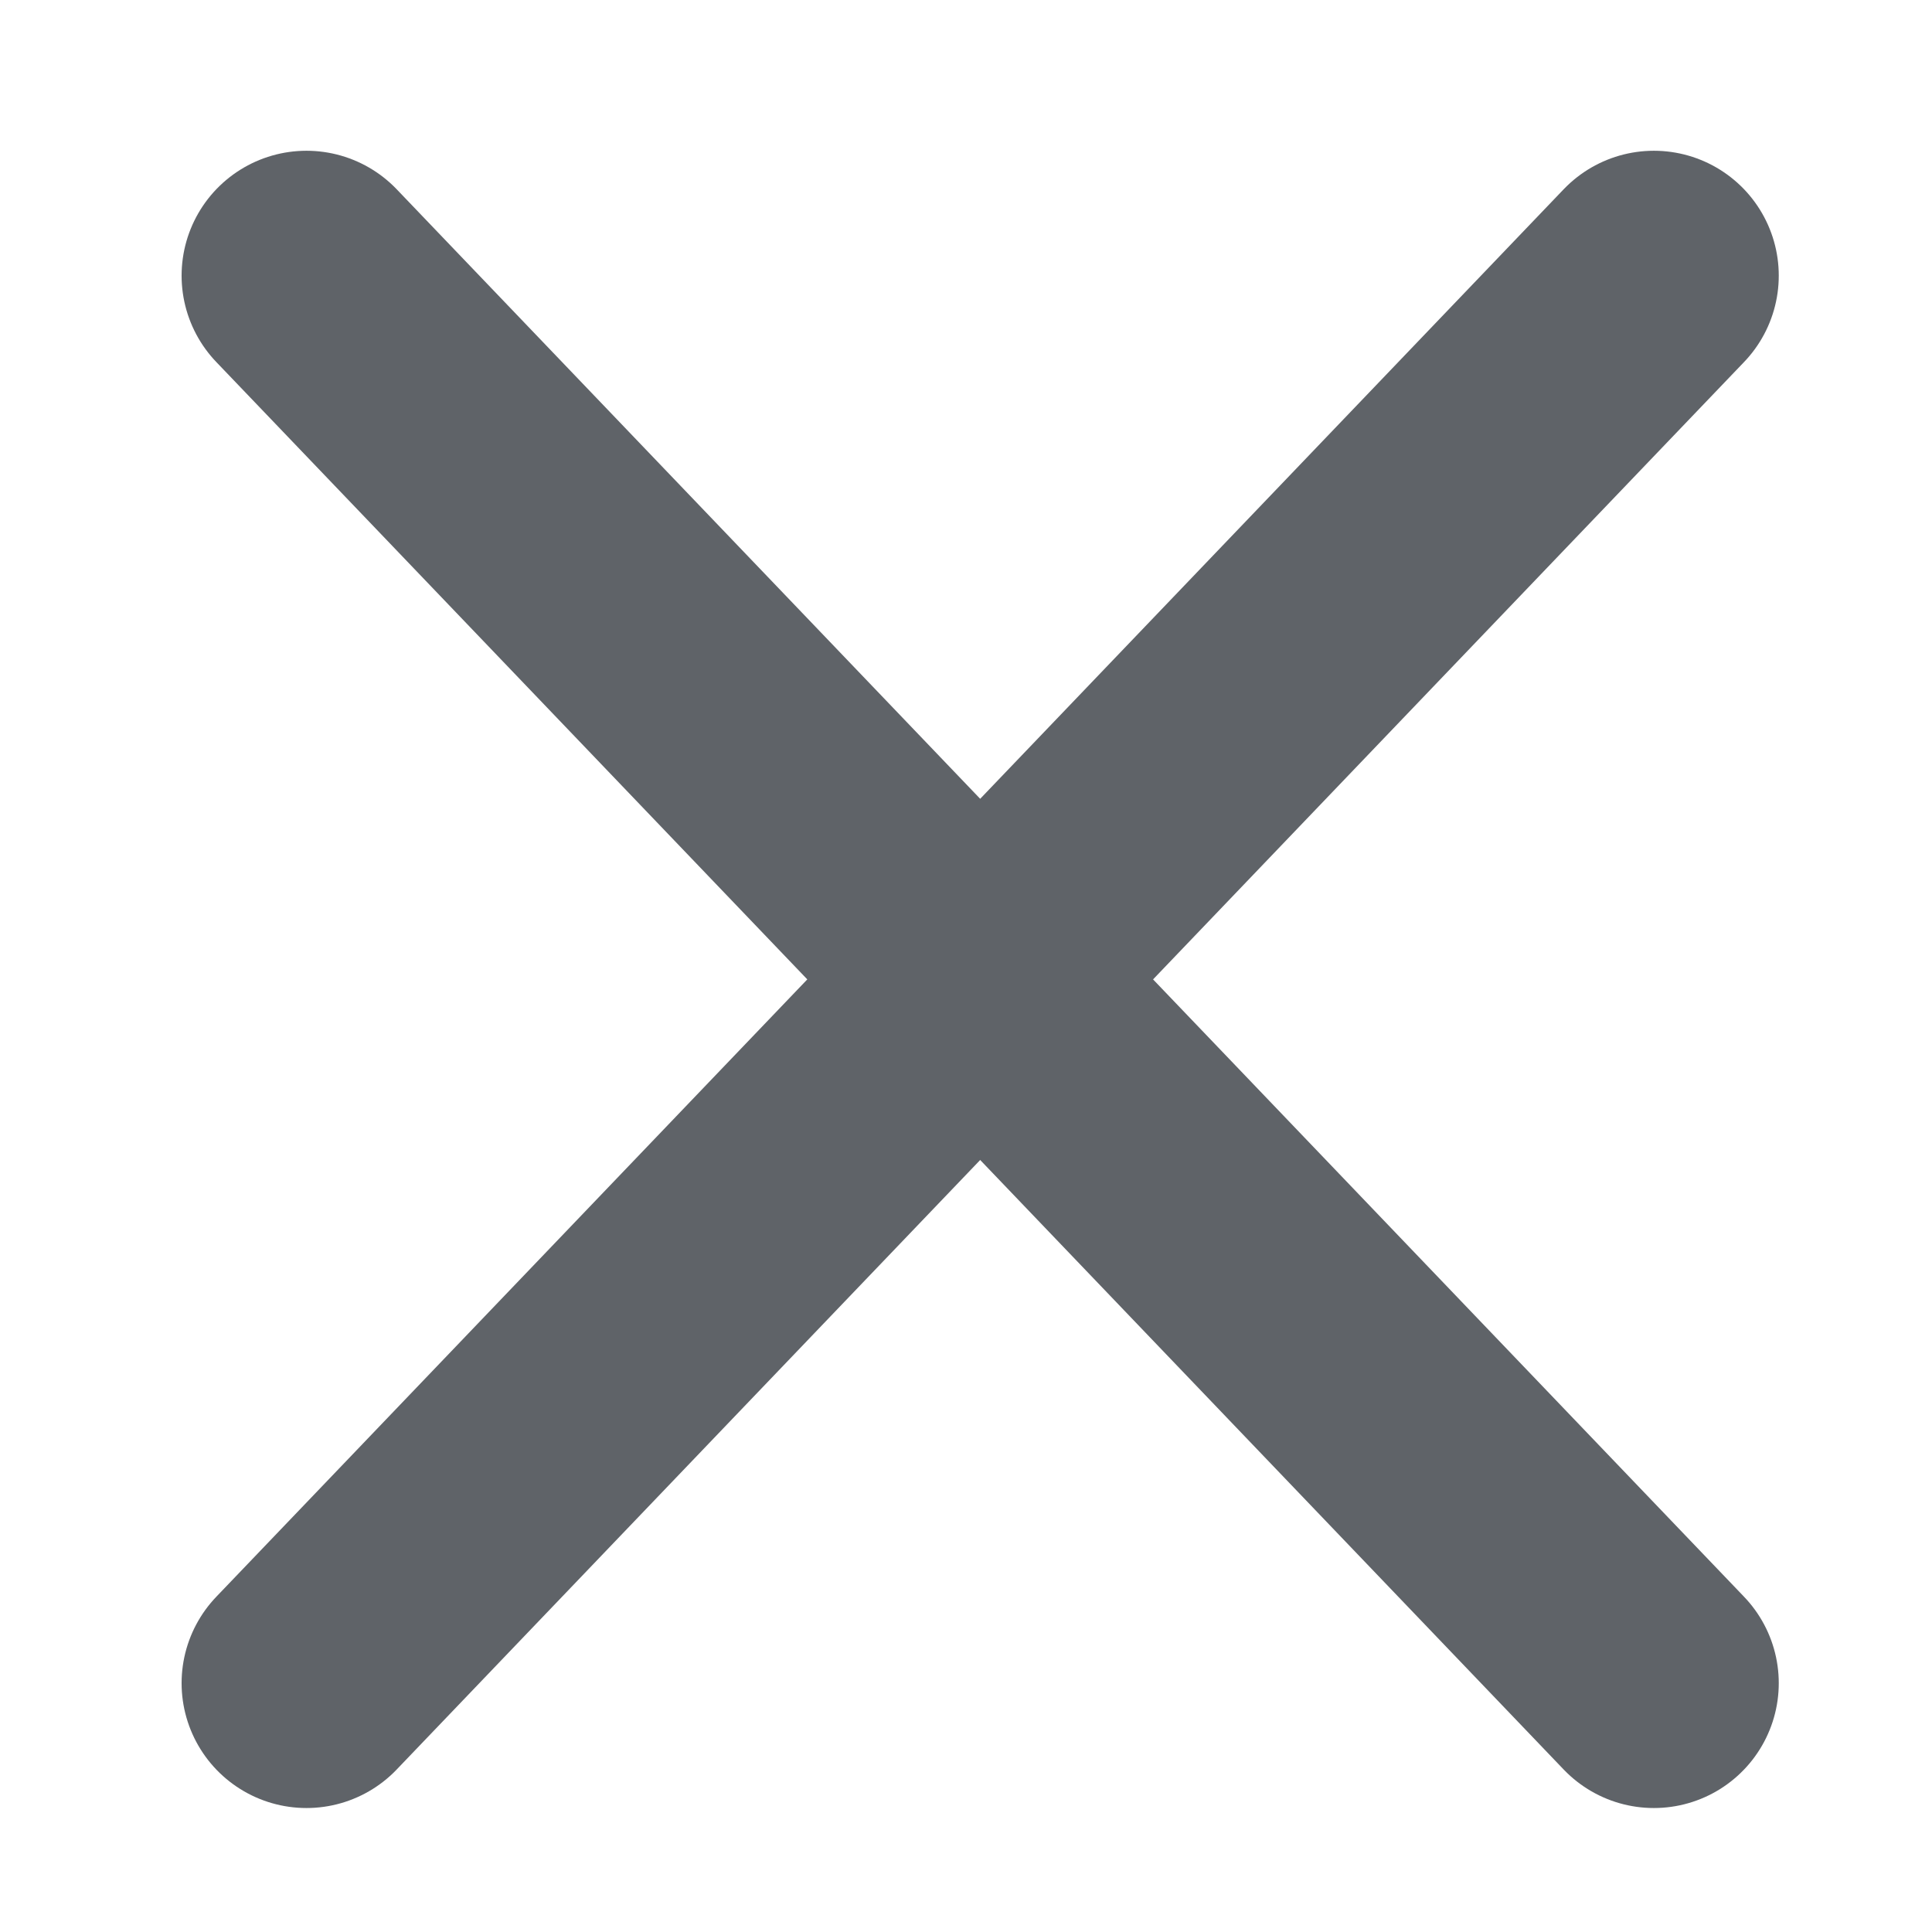
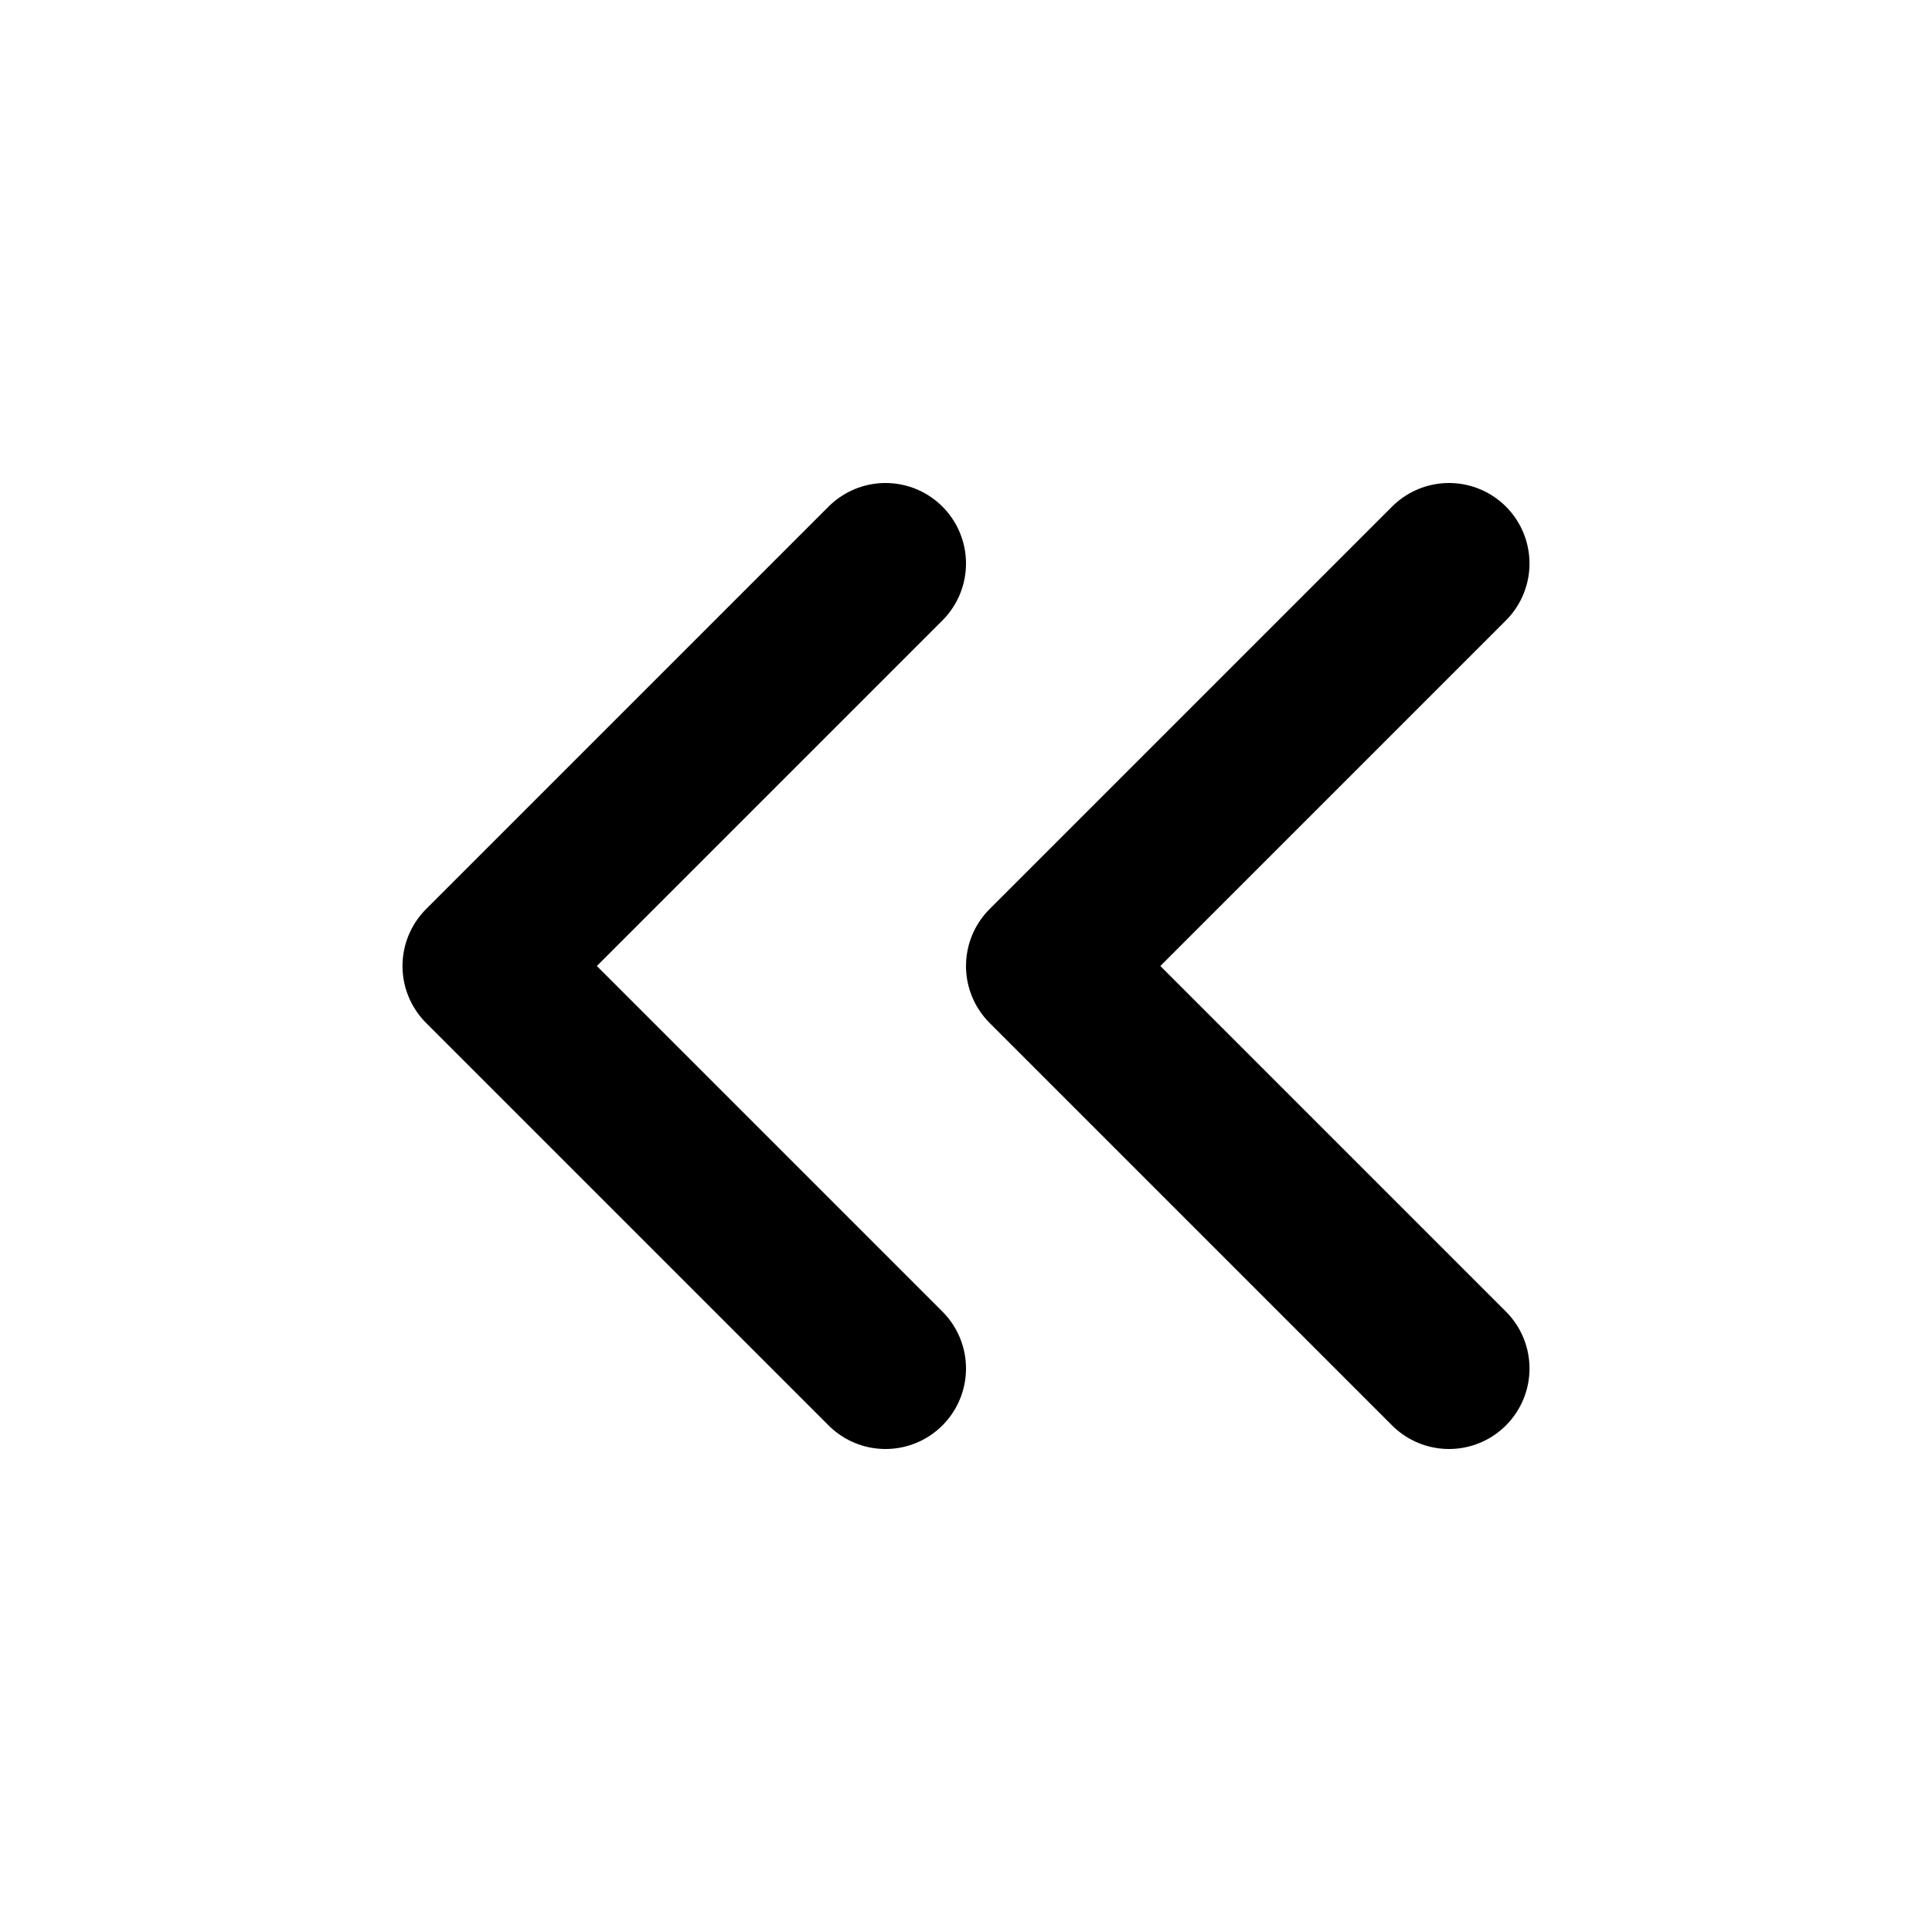
- <svg xmlns="http://www.w3.org/2000/svg" version="1.1" id="svg2" height="25" width="25">
-   <defs id="defs13" />
-   <g transform="translate(3.966102,3.567797)" id="imagebot_2" label="Layer 1">
-     <path stroke-miterlimit="4" d="M -2.5783352e-4,-0.001 17.435,18.212" id="imagebot_5" style="opacity:1;fill:#5f6368;stroke:#5f6368;stroke-width:3.232;stroke-linecap:round;stroke-miterlimit:4;fill-opacity:1;stroke-opacity:1" />
-     <path stroke-miterlimit="4" d="M -2.5783352e-4,18.212 17.435,-0.001" id="imagebot_4" style="opacity:1;fill:#5f6368;stroke:#5f6368;stroke-width:3.232;stroke-linecap:round;stroke-miterlimit:4;fill-opacity:1;stroke-opacity:1" />
-   </g>
+ <svg xmlns="http://www.w3.org/2000/svg" width="24" height="24" viewBox="0 0 24 24" fill="none" stroke="currentColor" stroke-width="2" stroke-linecap="round" stroke-linejoin="round" class="feather feather-chevrons-left">
+   <polyline points="11 17 6 12 11 7" />
+   <polyline points="18 17 13 12 18 7" />
</svg>
